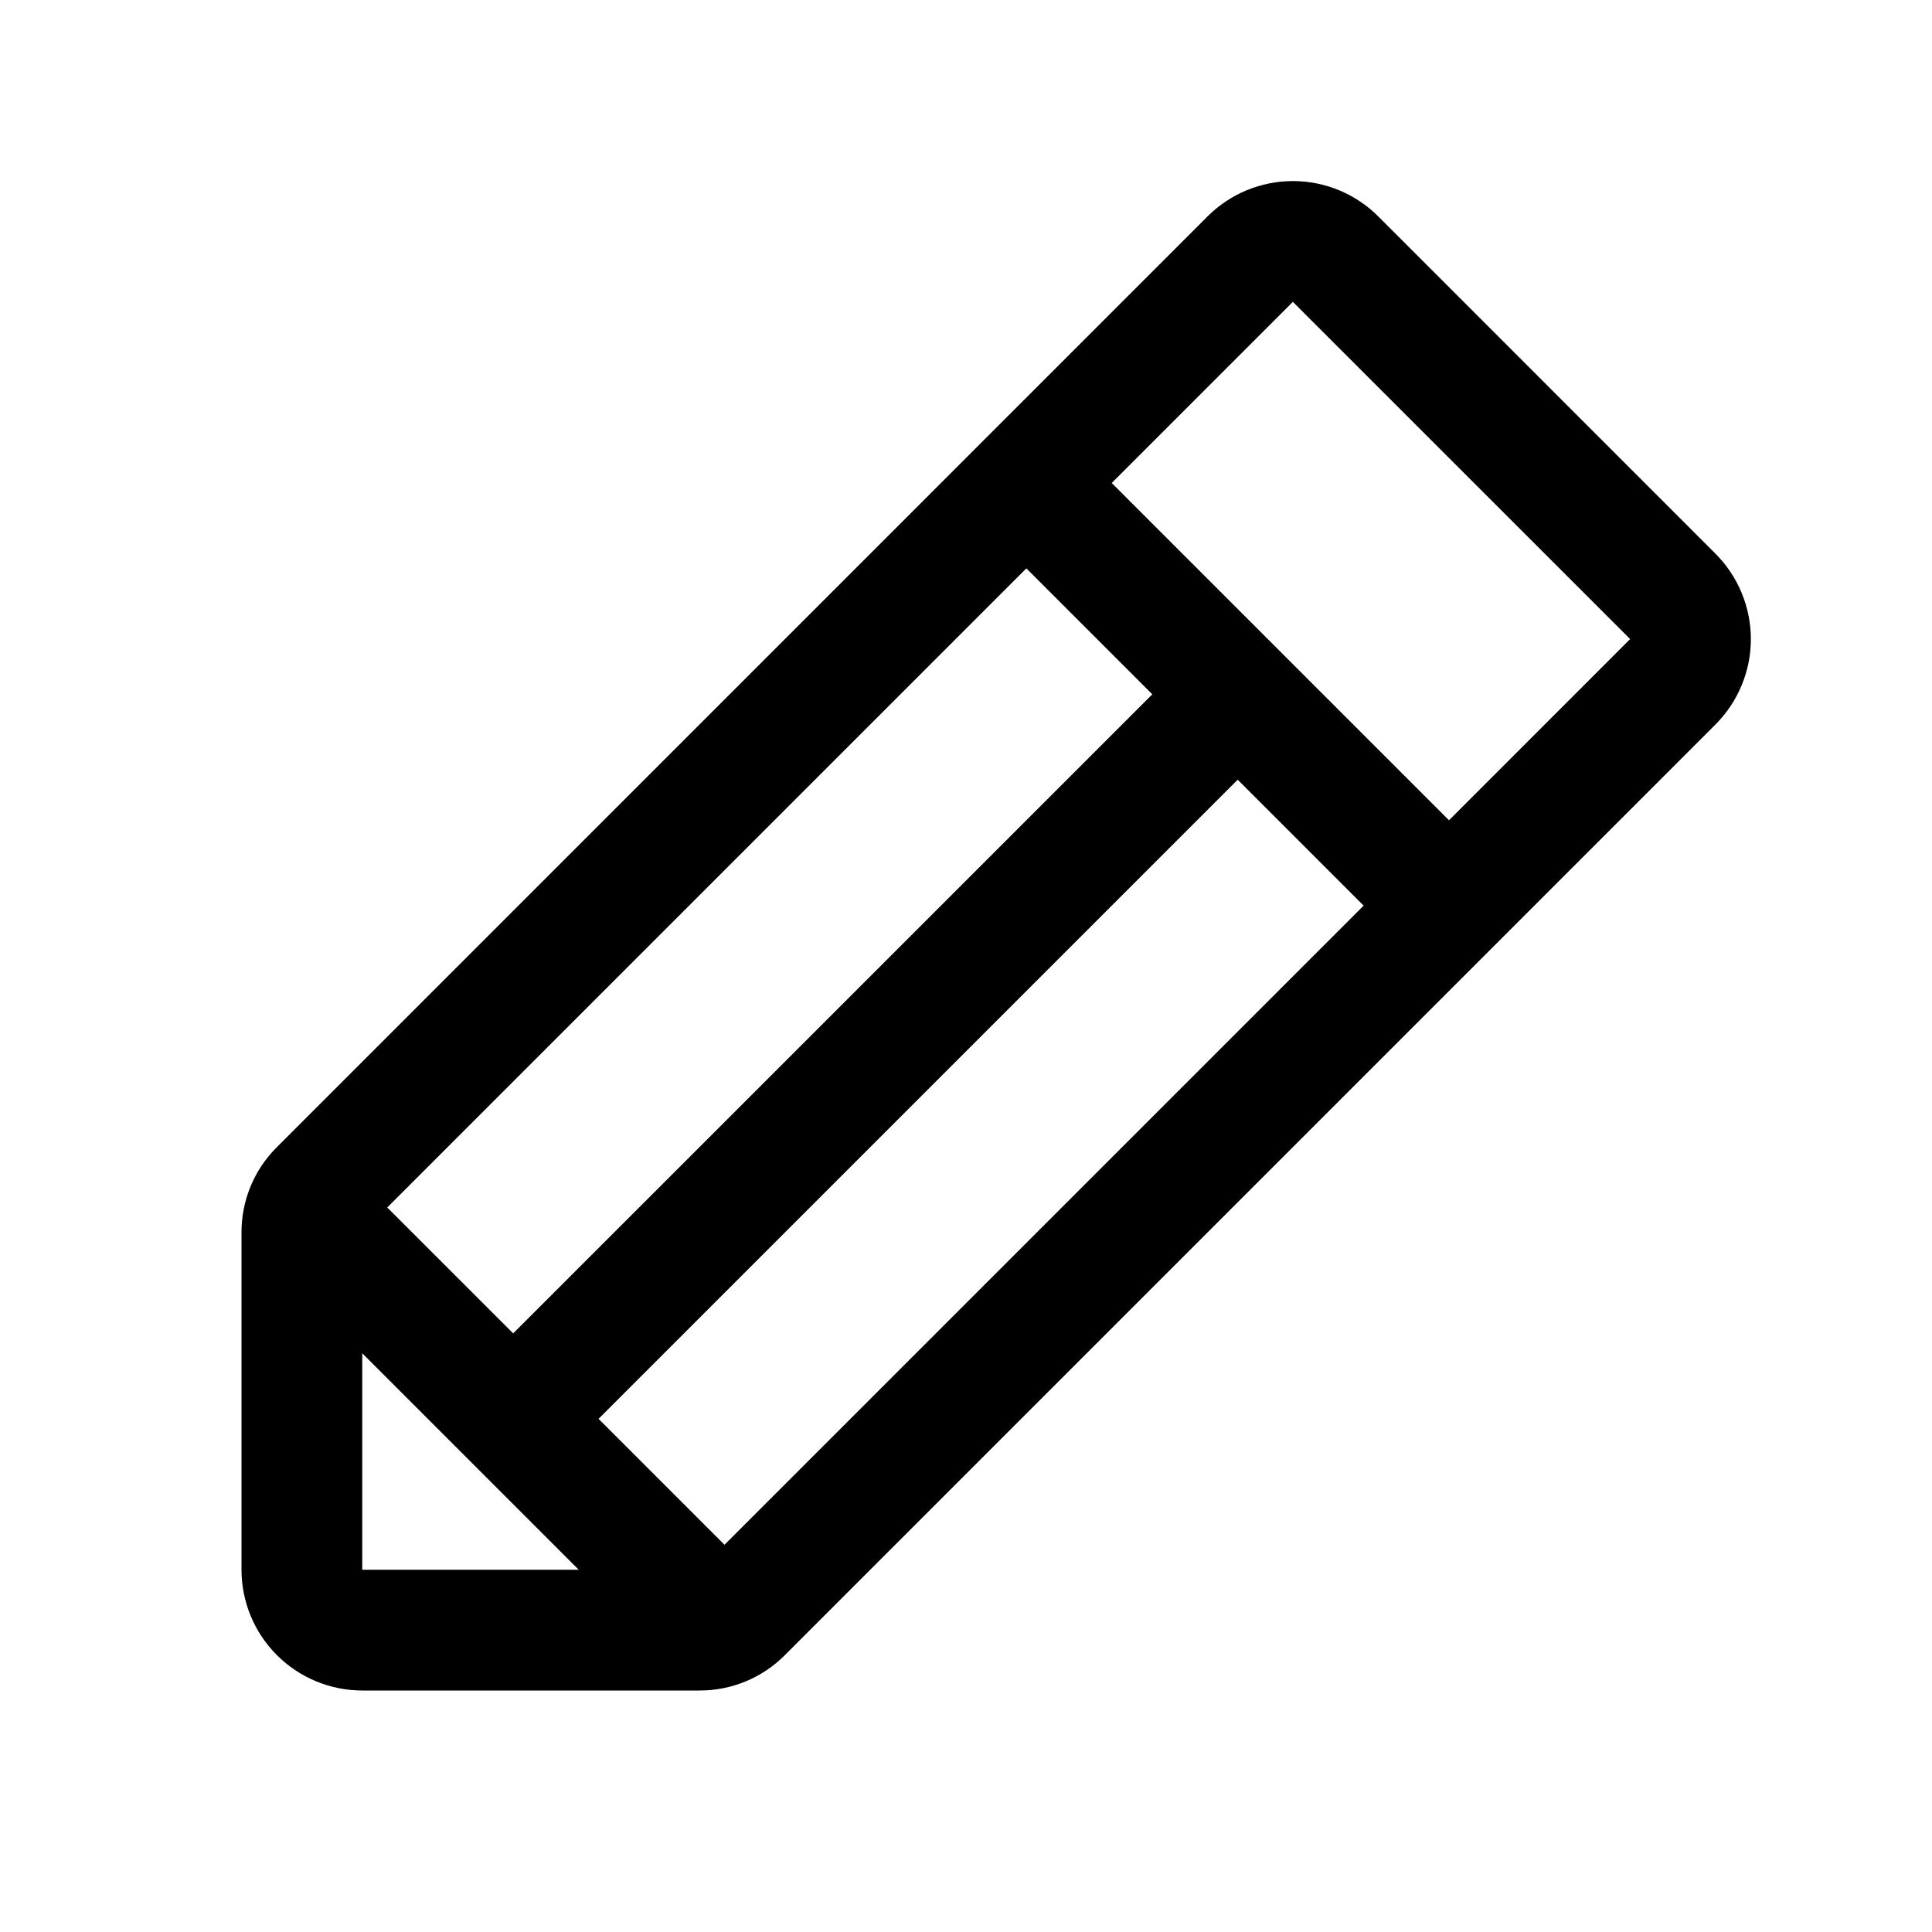
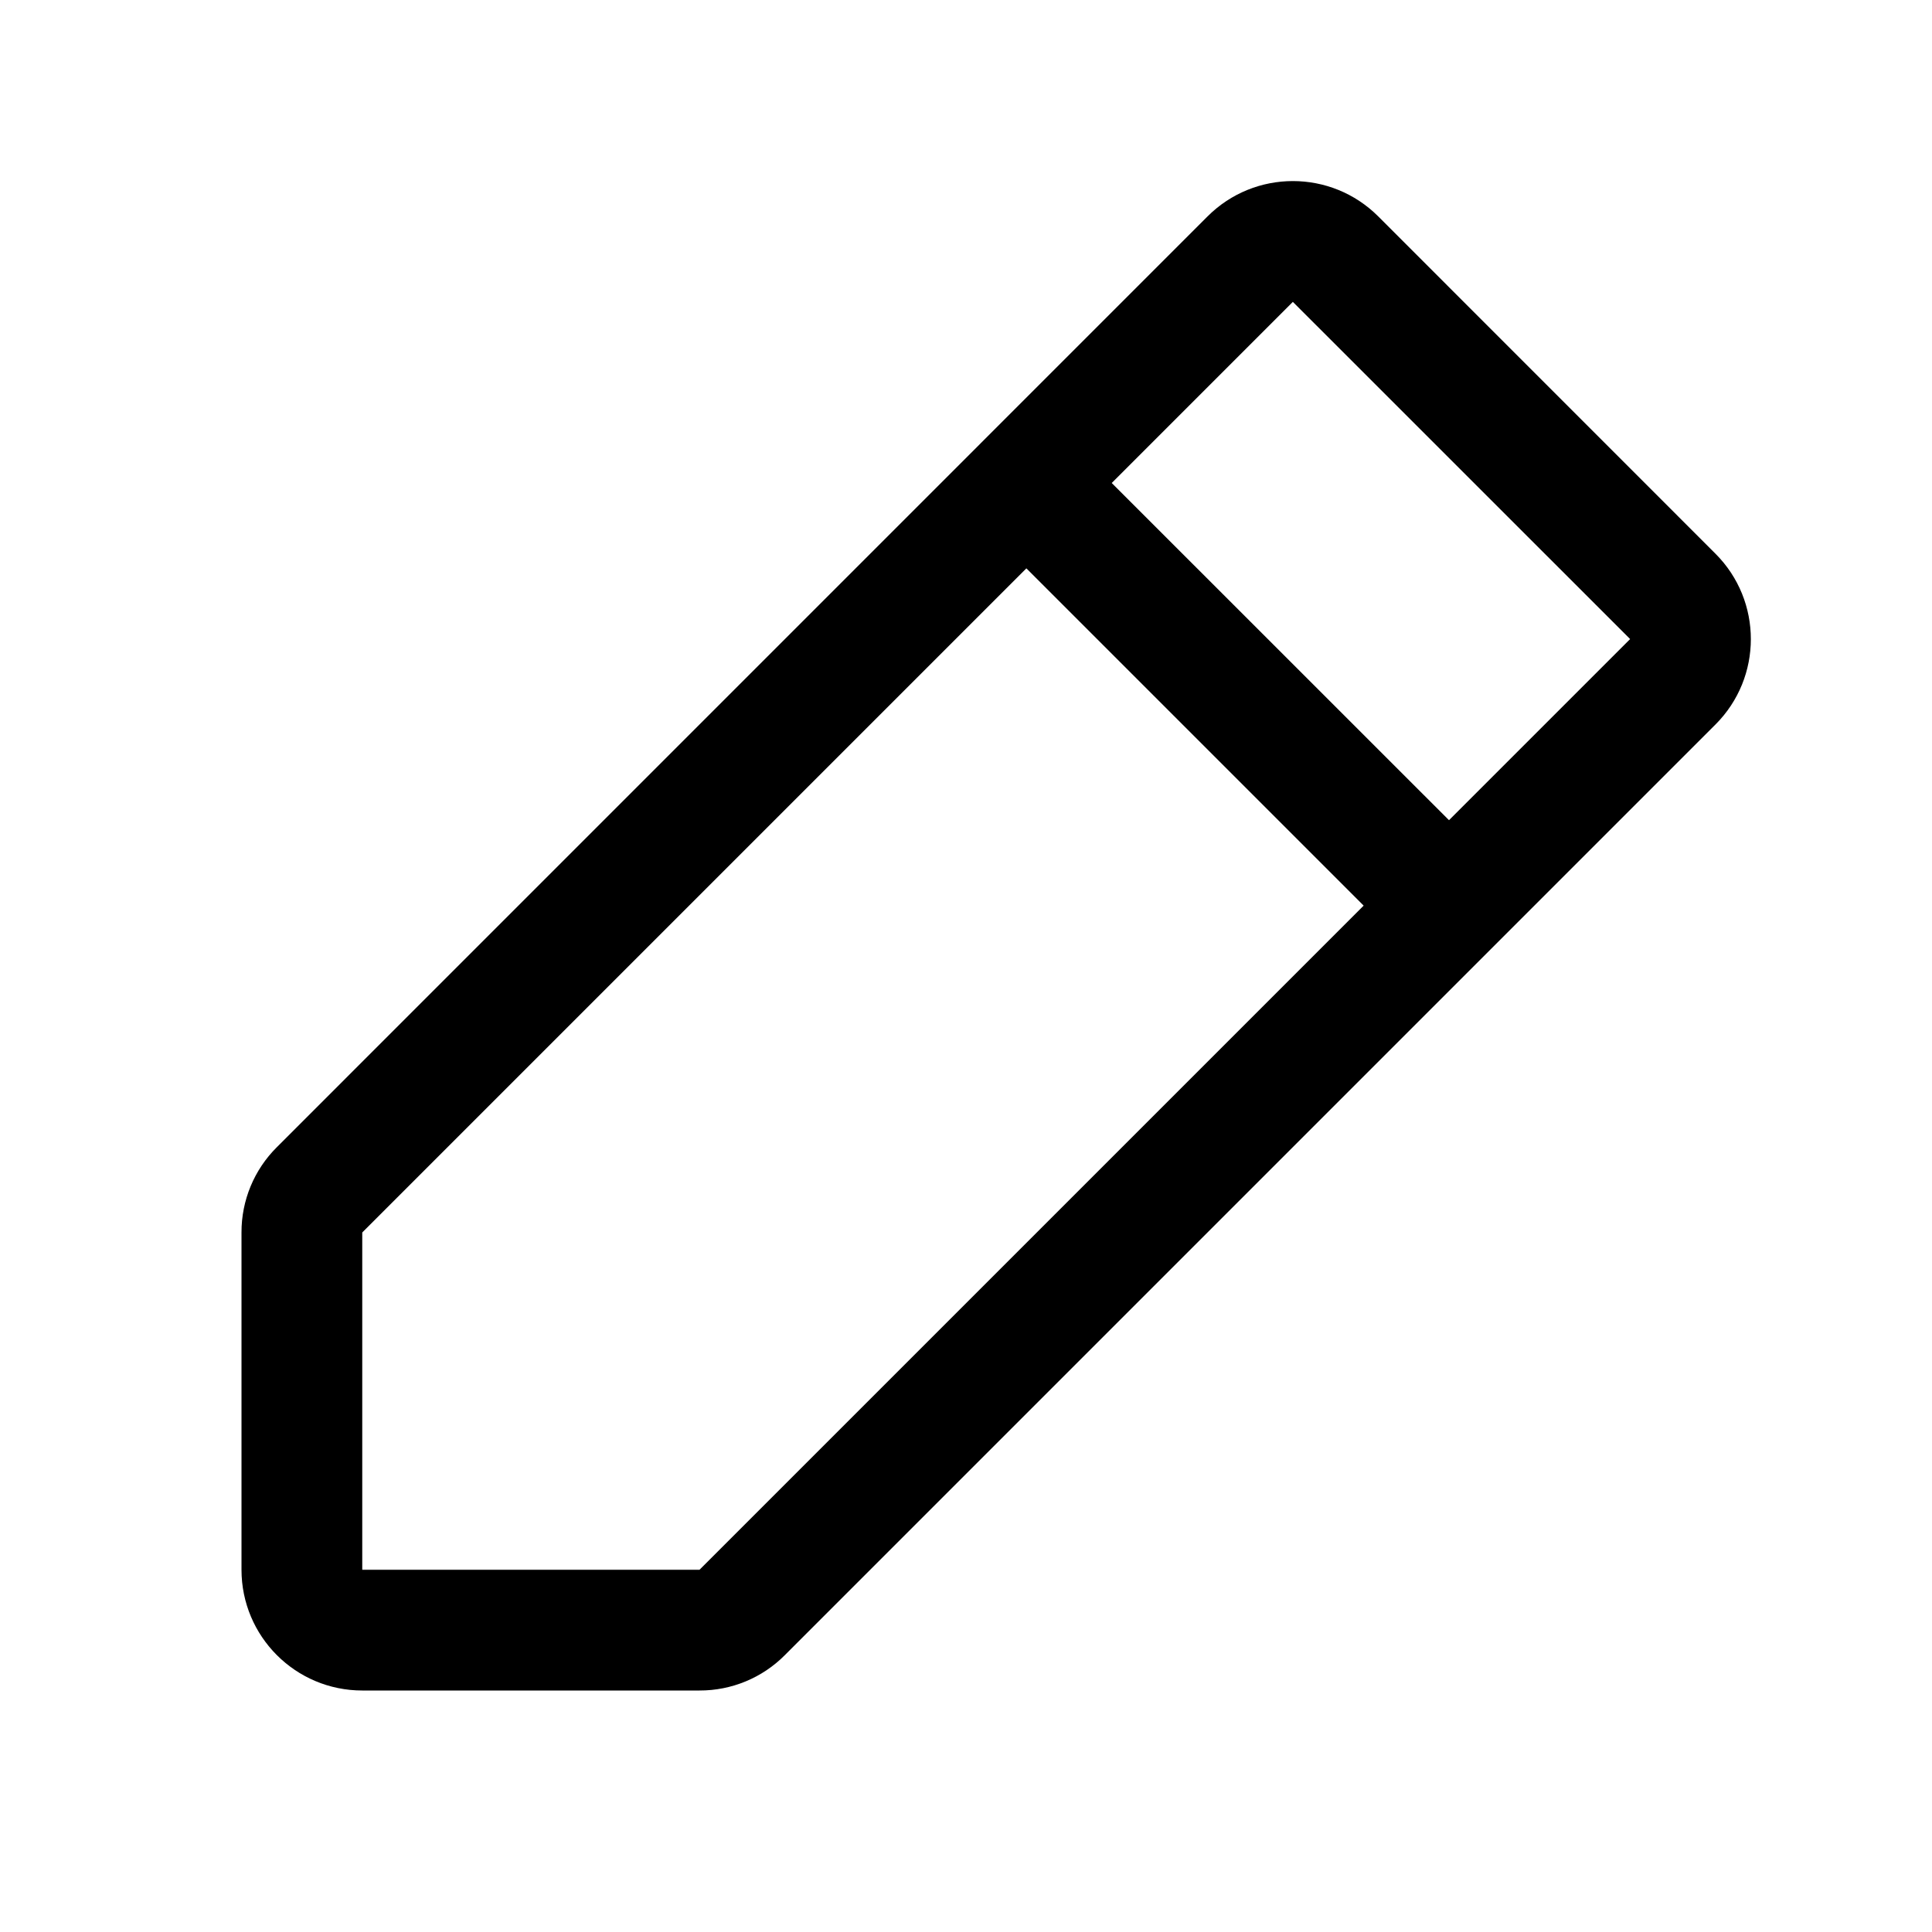
- <svg xmlns="http://www.w3.org/2000/svg" width="32" height="32" viewBox="0 0 32 32" fill="none">
-   <path d="M28.414 9.171L22.829 3.585C22.643 3.399 22.422 3.252 22.18 3.151C21.937 3.051 21.677 2.999 21.414 2.999C21.152 2.999 20.892 3.051 20.649 3.151C20.406 3.252 20.186 3.399 20 3.585L4.586 19C4.4 19.185 4.252 19.405 4.151 19.648C4.051 19.891 3.999 20.151 4 20.414V26C4 26.53 4.211 27.039 4.586 27.414C4.961 27.789 5.47 28 6 28H11.586C11.849 28.001 12.109 27.949 12.352 27.849C12.595 27.748 12.815 27.6 13 27.414L28.414 12C28.599 11.814 28.747 11.594 28.847 11.351C28.948 11.108 29 10.848 29 10.586C29 10.323 28.948 10.063 28.847 9.82C28.747 9.577 28.599 9.357 28.414 9.171ZM6.414 20L17 9.414L19.086 11.5L8.5 22.085L6.414 20ZM6 22.414L9.586 26H6V22.414ZM12 25.586L9.914 23.5L20.5 12.914L22.586 15L12 25.586ZM24 13.586L18.414 8L21.414 5L27 10.585L24 13.586Z" fill="black" />
+ <svg xmlns="http://www.w3.org/2000/svg" width="32" height="32" fill="#000000" viewBox="0 0 256 256">
+   <path d="M227.31,73.37,182.63,28.68a16,16,0,0,0-22.63,0L36.69,152A15.86,15.86,0,0,0,32,163.31V208a16,16,0,0,0,16,16H92.69A15.86,15.86,0,0,0,104,219.31L227.31,96a16,16,0,0,0,0-22.63ZM92.69,208H48V163.31l88-88L180.69,120ZM192,108.68,147.31,64l24-24L216,84.68Z" />
</svg>
